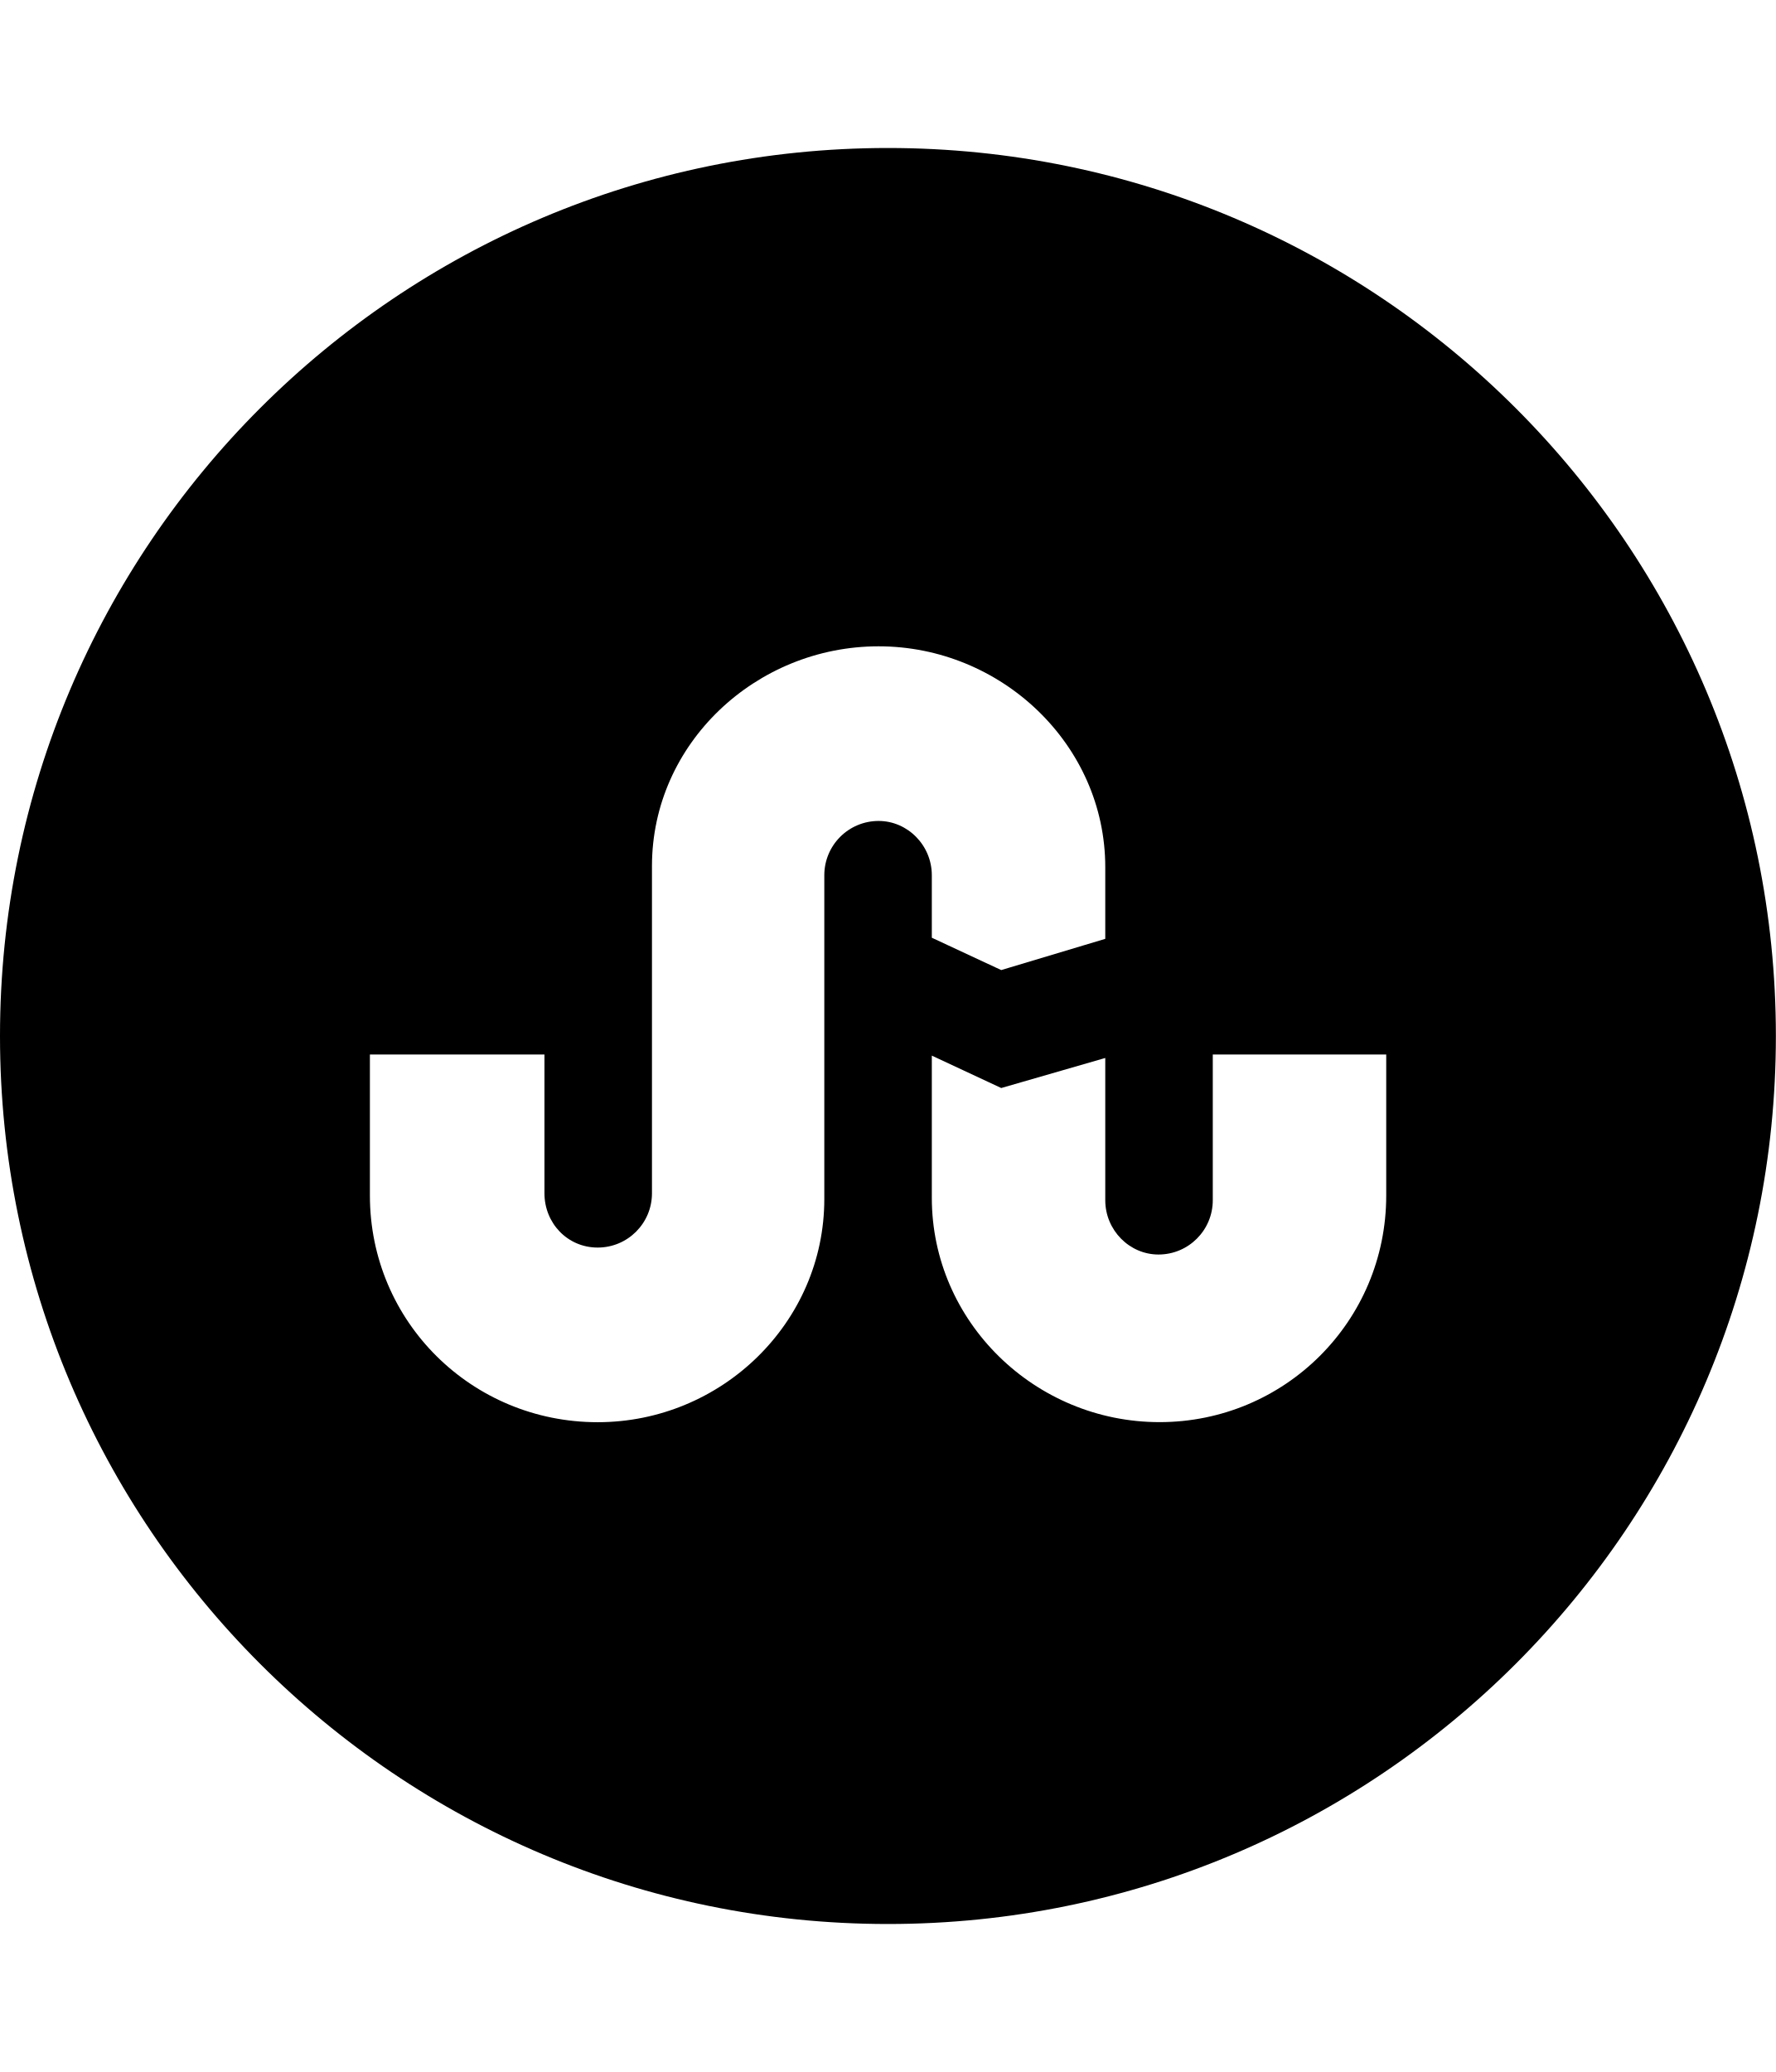
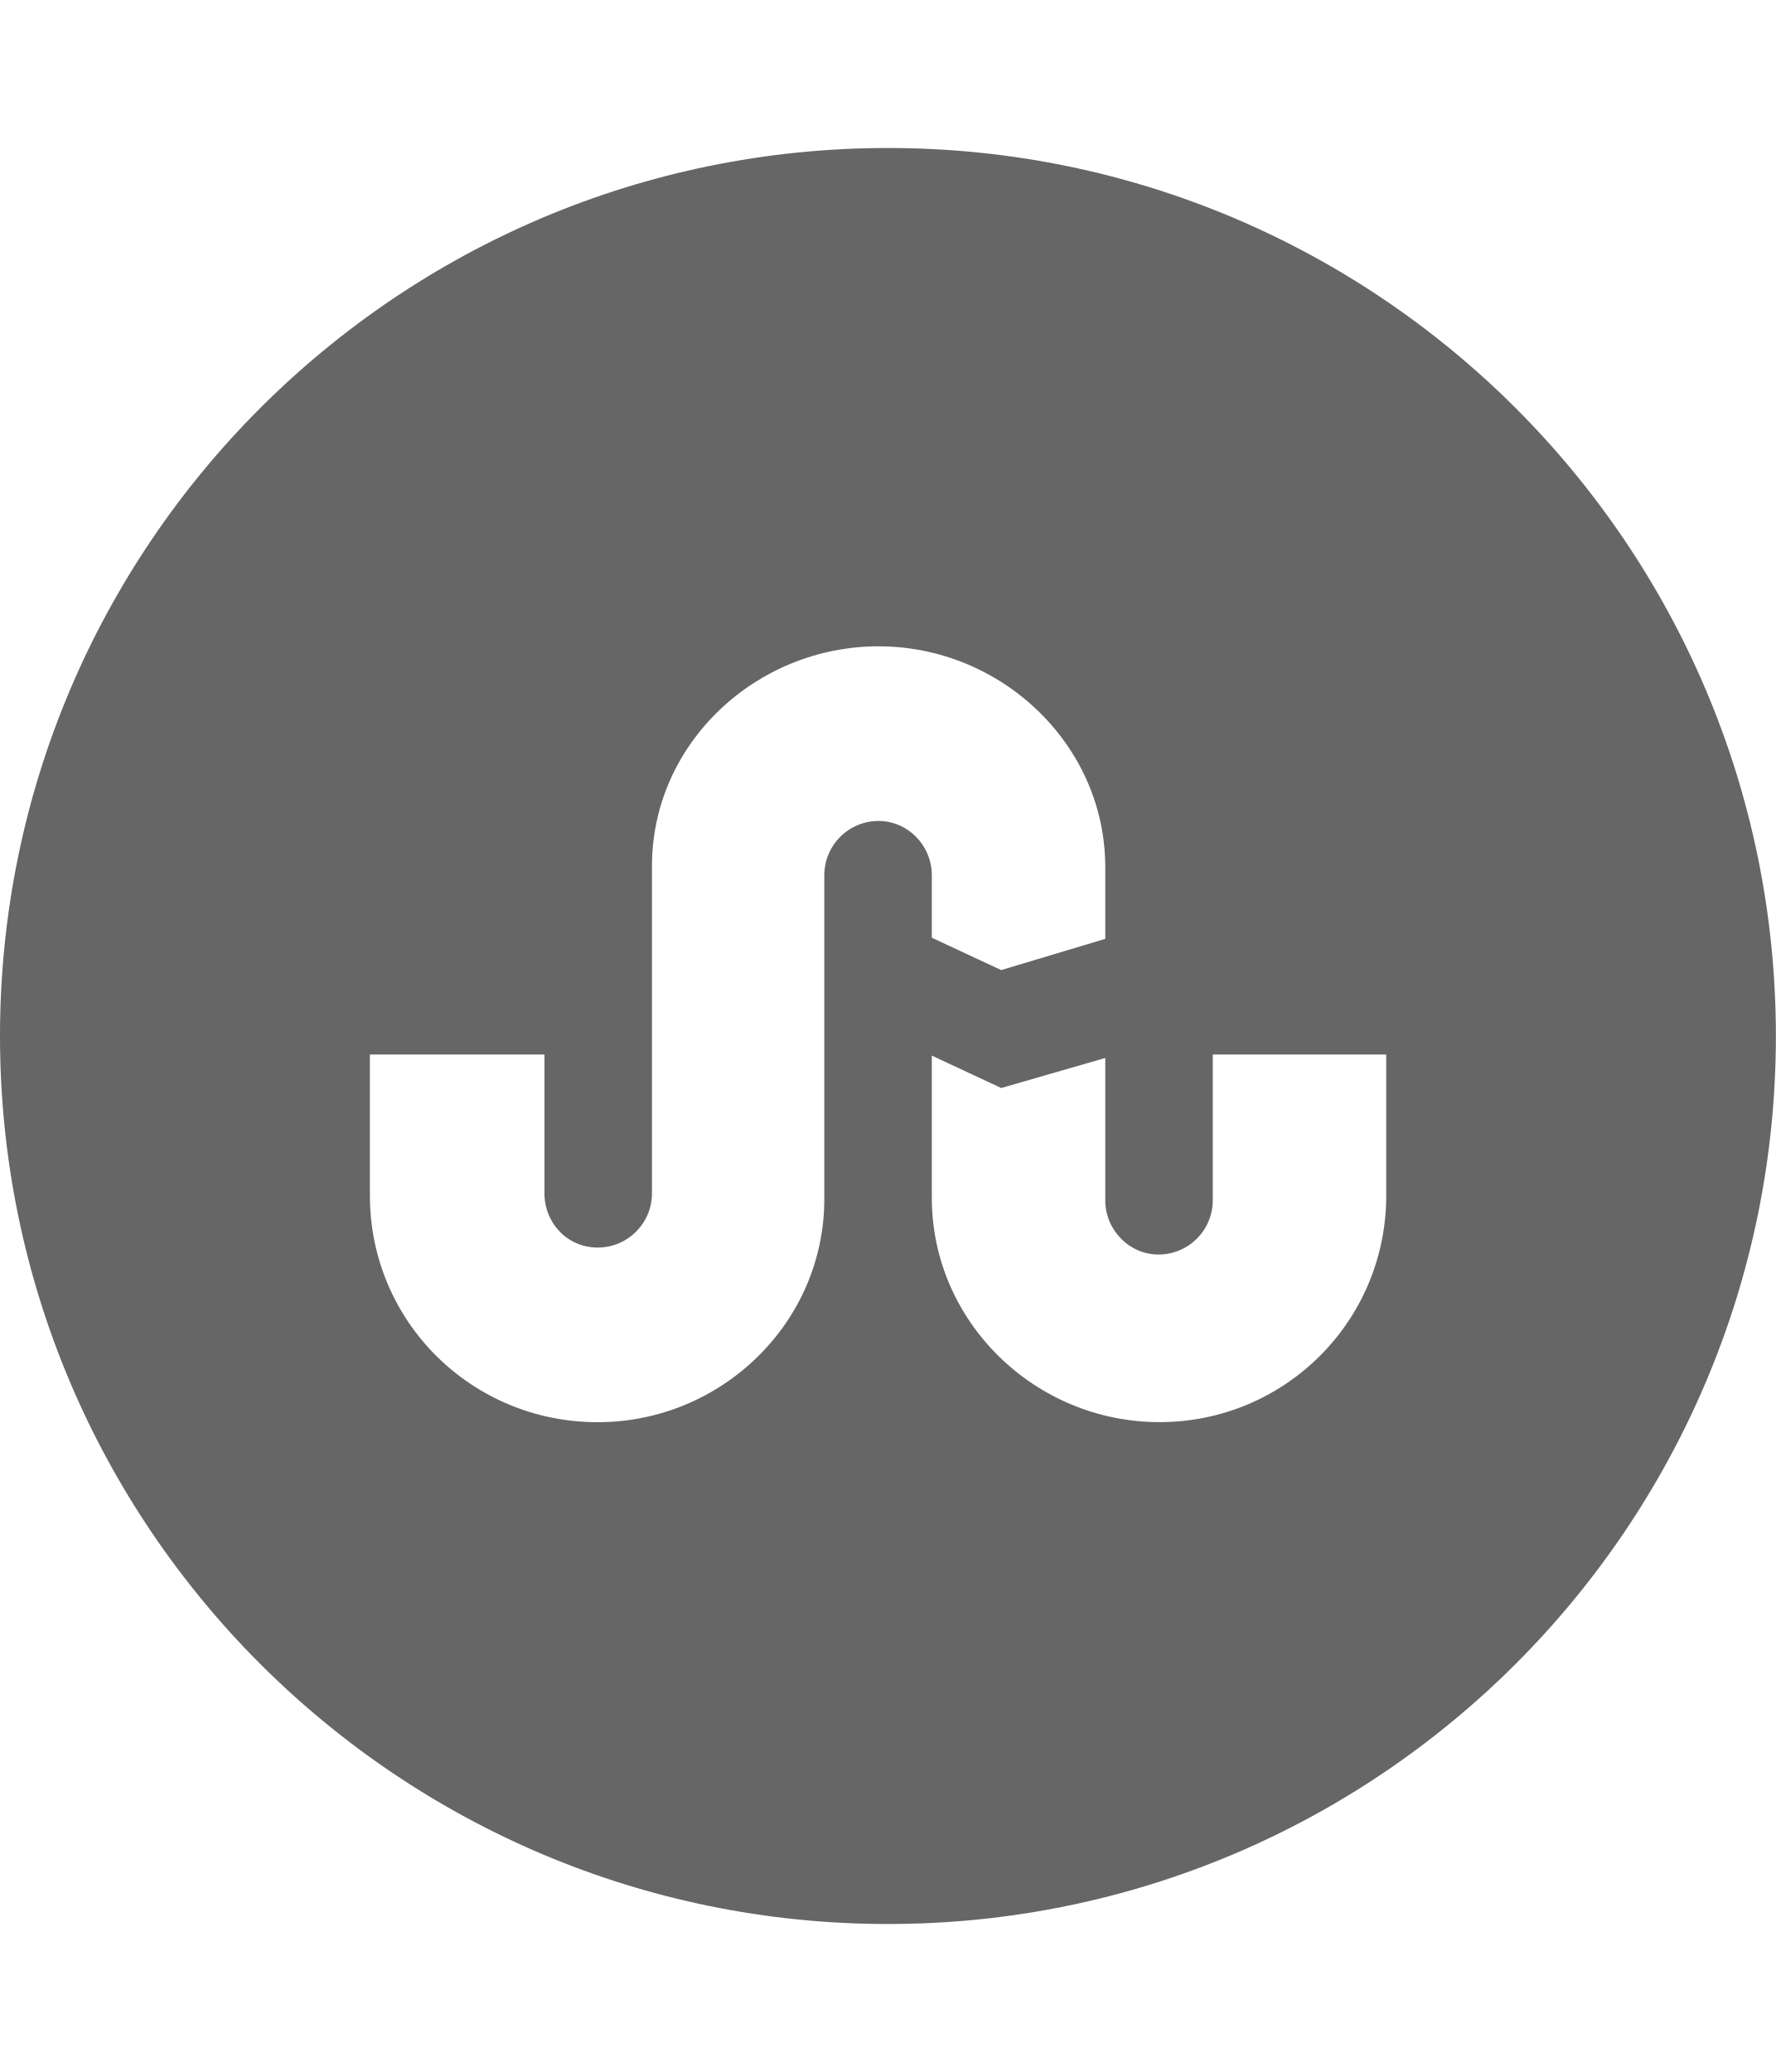
<svg xmlns="http://www.w3.org/2000/svg" version="1.1" width="24" height="28" viewBox="0 0 24 28">
-   <path d="M13.531 13.109l1.406-0.422v-0.969c0-1.656-1.406-2.984-3.063-2.984s-3.063 1.313-3.063 2.969v4.422c0 0.406-0.328 0.734-0.734 0.734s-0.719-0.328-0.719-0.734v-1.875h-2.359v1.906c0 1.703 1.375 3.063 3.078 3.063 1.672 0 3.063-1.344 3.063-3.016v-4.375c0-0.406 0.328-0.734 0.734-0.734 0.391 0 0.719 0.328 0.719 0.734v0.844zM18.734 16.156v-1.906h-2.344v1.969c0 0.406-0.328 0.734-0.734 0.734-0.391 0-0.719-0.328-0.719-0.734v-1.922l-1.406 0.406-0.938-0.438v1.922c0 1.672 1.391 3.031 3.078 3.031s3.063-1.359 3.063-3.063zM24 14c0 6.625-5.375 12-12 12s-12-5.375-12-12 5.375-12 12-12 12 5.375 12 12z" />
+   <path fill="#666" d="M13.531 13.109l1.406-0.422v-0.969c0-1.656-1.406-2.984-3.063-2.984s-3.063 1.313-3.063 2.969v4.422c0 0.406-0.328 0.734-0.734 0.734s-0.719-0.328-0.719-0.734v-1.875h-2.359v1.906c0 1.703 1.375 3.063 3.078 3.063 1.672 0 3.063-1.344 3.063-3.016v-4.375c0-0.406 0.328-0.734 0.734-0.734 0.391 0 0.719 0.328 0.719 0.734v0.844zM18.734 16.156v-1.906h-2.344v1.969c0 0.406-0.328 0.734-0.734 0.734-0.391 0-0.719-0.328-0.719-0.734v-1.922l-1.406 0.406-0.938-0.438v1.922c0 1.672 1.391 3.031 3.078 3.031s3.063-1.359 3.063-3.063zM24 14c0 6.625-5.375 12-12 12s-12-5.375-12-12 5.375-12 12-12 12 5.375 12 12z" />
</svg>
